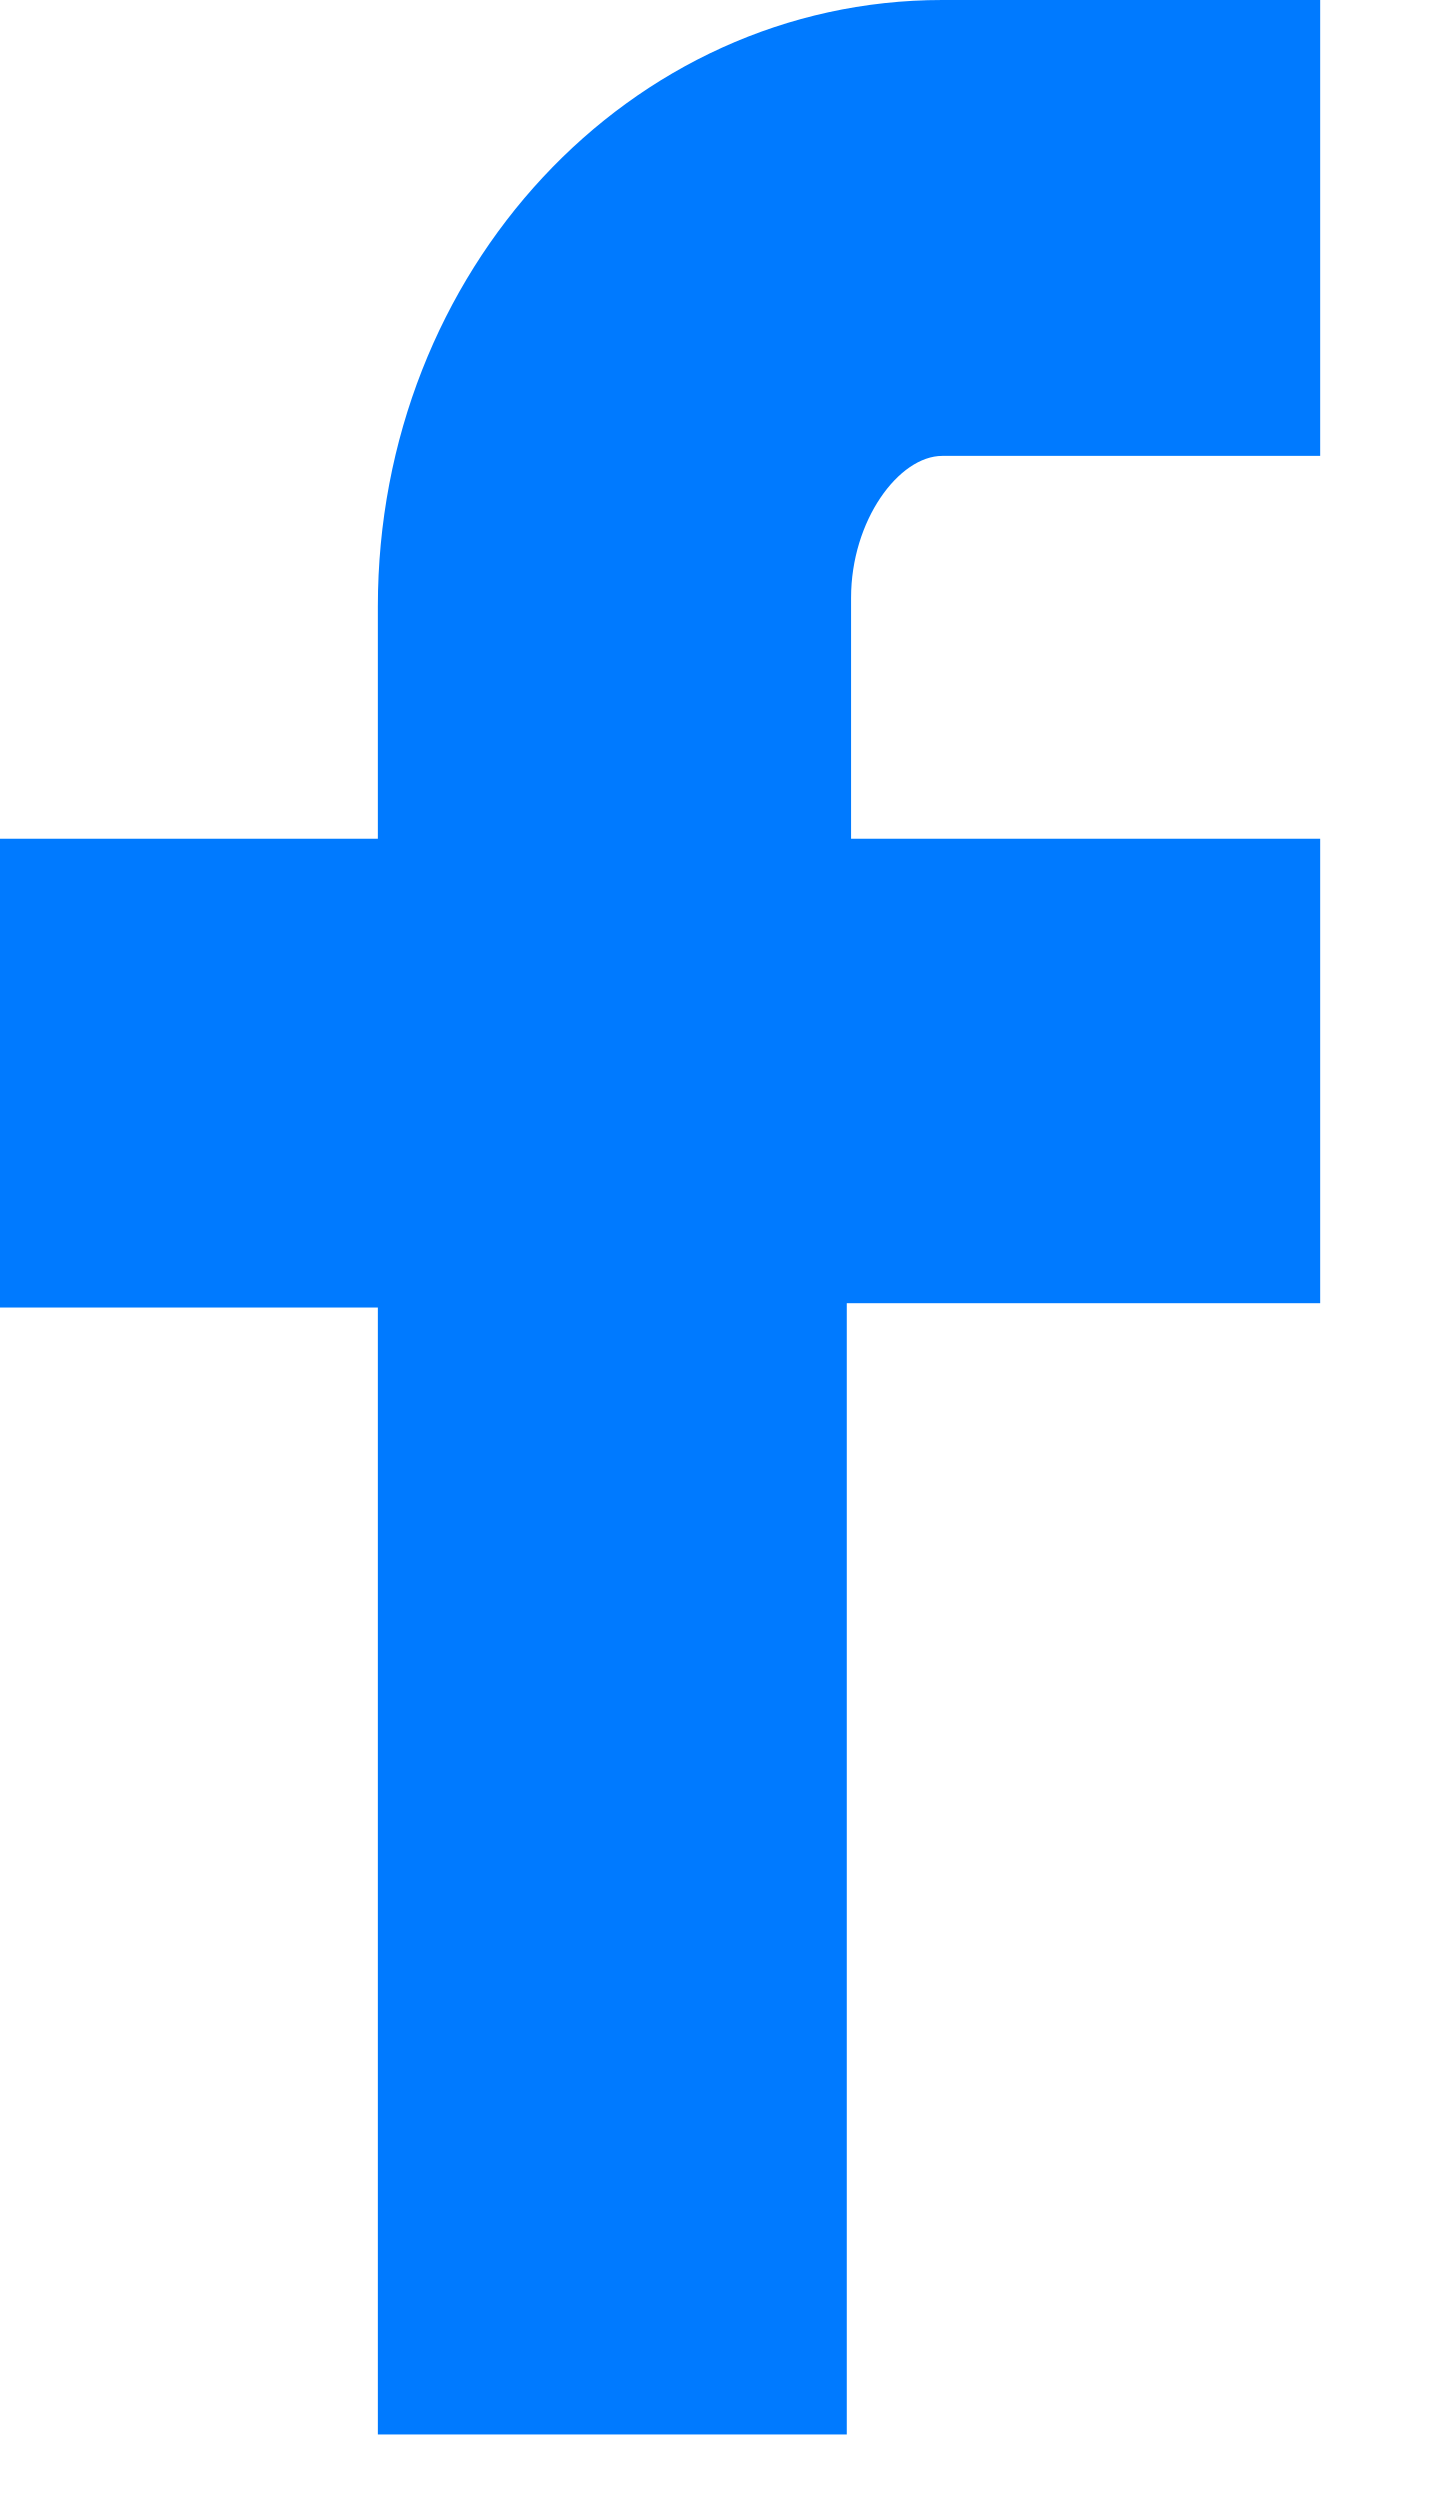
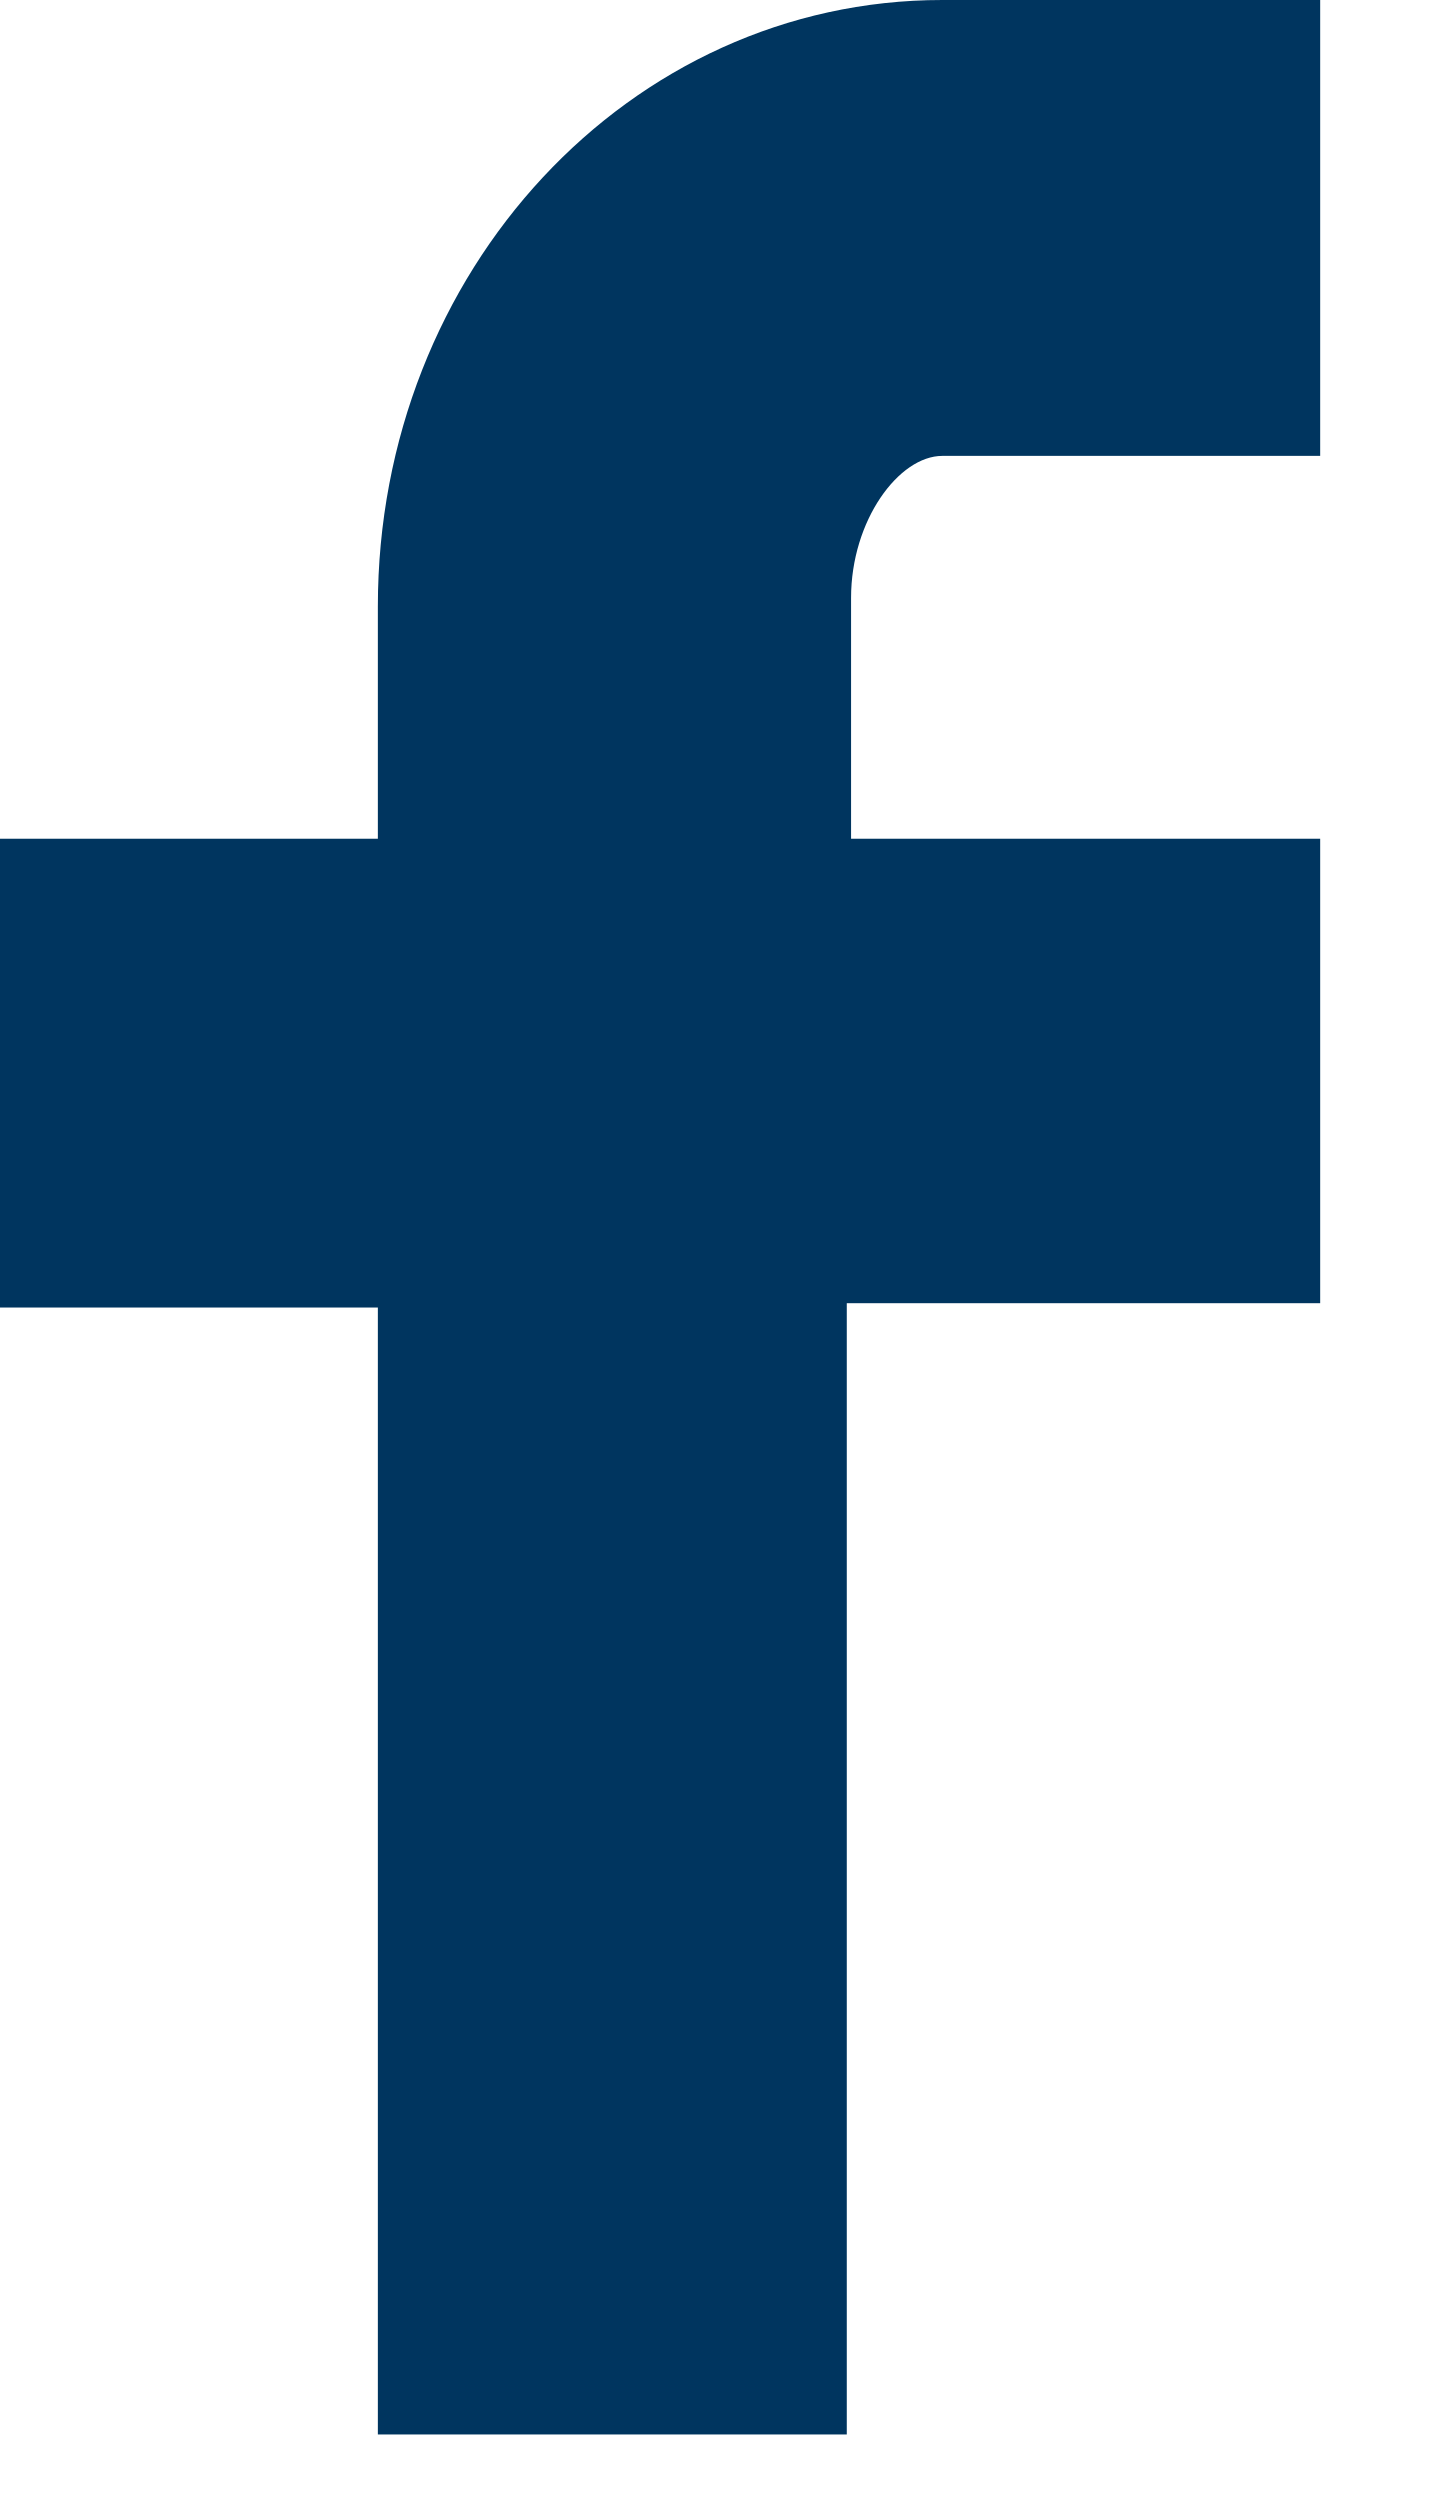
<svg xmlns="http://www.w3.org/2000/svg" width="8px" height="14px" viewBox="0 0 8 14" version="1.1">
  <g id="Page-1" stroke="none" stroke-width="1" fill="none" fill-rule="evenodd">
-     <g id="Desktop-HD-Copy-4" transform="translate(-686, -5501)" fill="#007AFF" fill-rule="nonzero">
+     <g id="Desktop-HD-Copy-4" transform="translate(-686, -5501)" fill="#00355F" fill-rule="nonzero">
      <g id="Group" transform="translate(653, 5501)">
        <g id="facebook" transform="translate(33, 0)">
          <path d="M2.116,4.697 L2.116,3.396 C2.116,1.517 3.526,0 5.277,0 L7.393,0 L7.393,2.553 L5.277,2.553 C5.034,2.553 4.766,2.914 4.766,3.348 L4.766,4.697 L7.393,4.697 L7.393,7.298 L4.742,7.298 L4.742,13.633 L2.116,13.633 L2.116,7.322 L0,7.322 L0,4.697 L2.116,4.697 Z" id="Shape" />
        </g>
      </g>
    </g>
  </g>
</svg>
